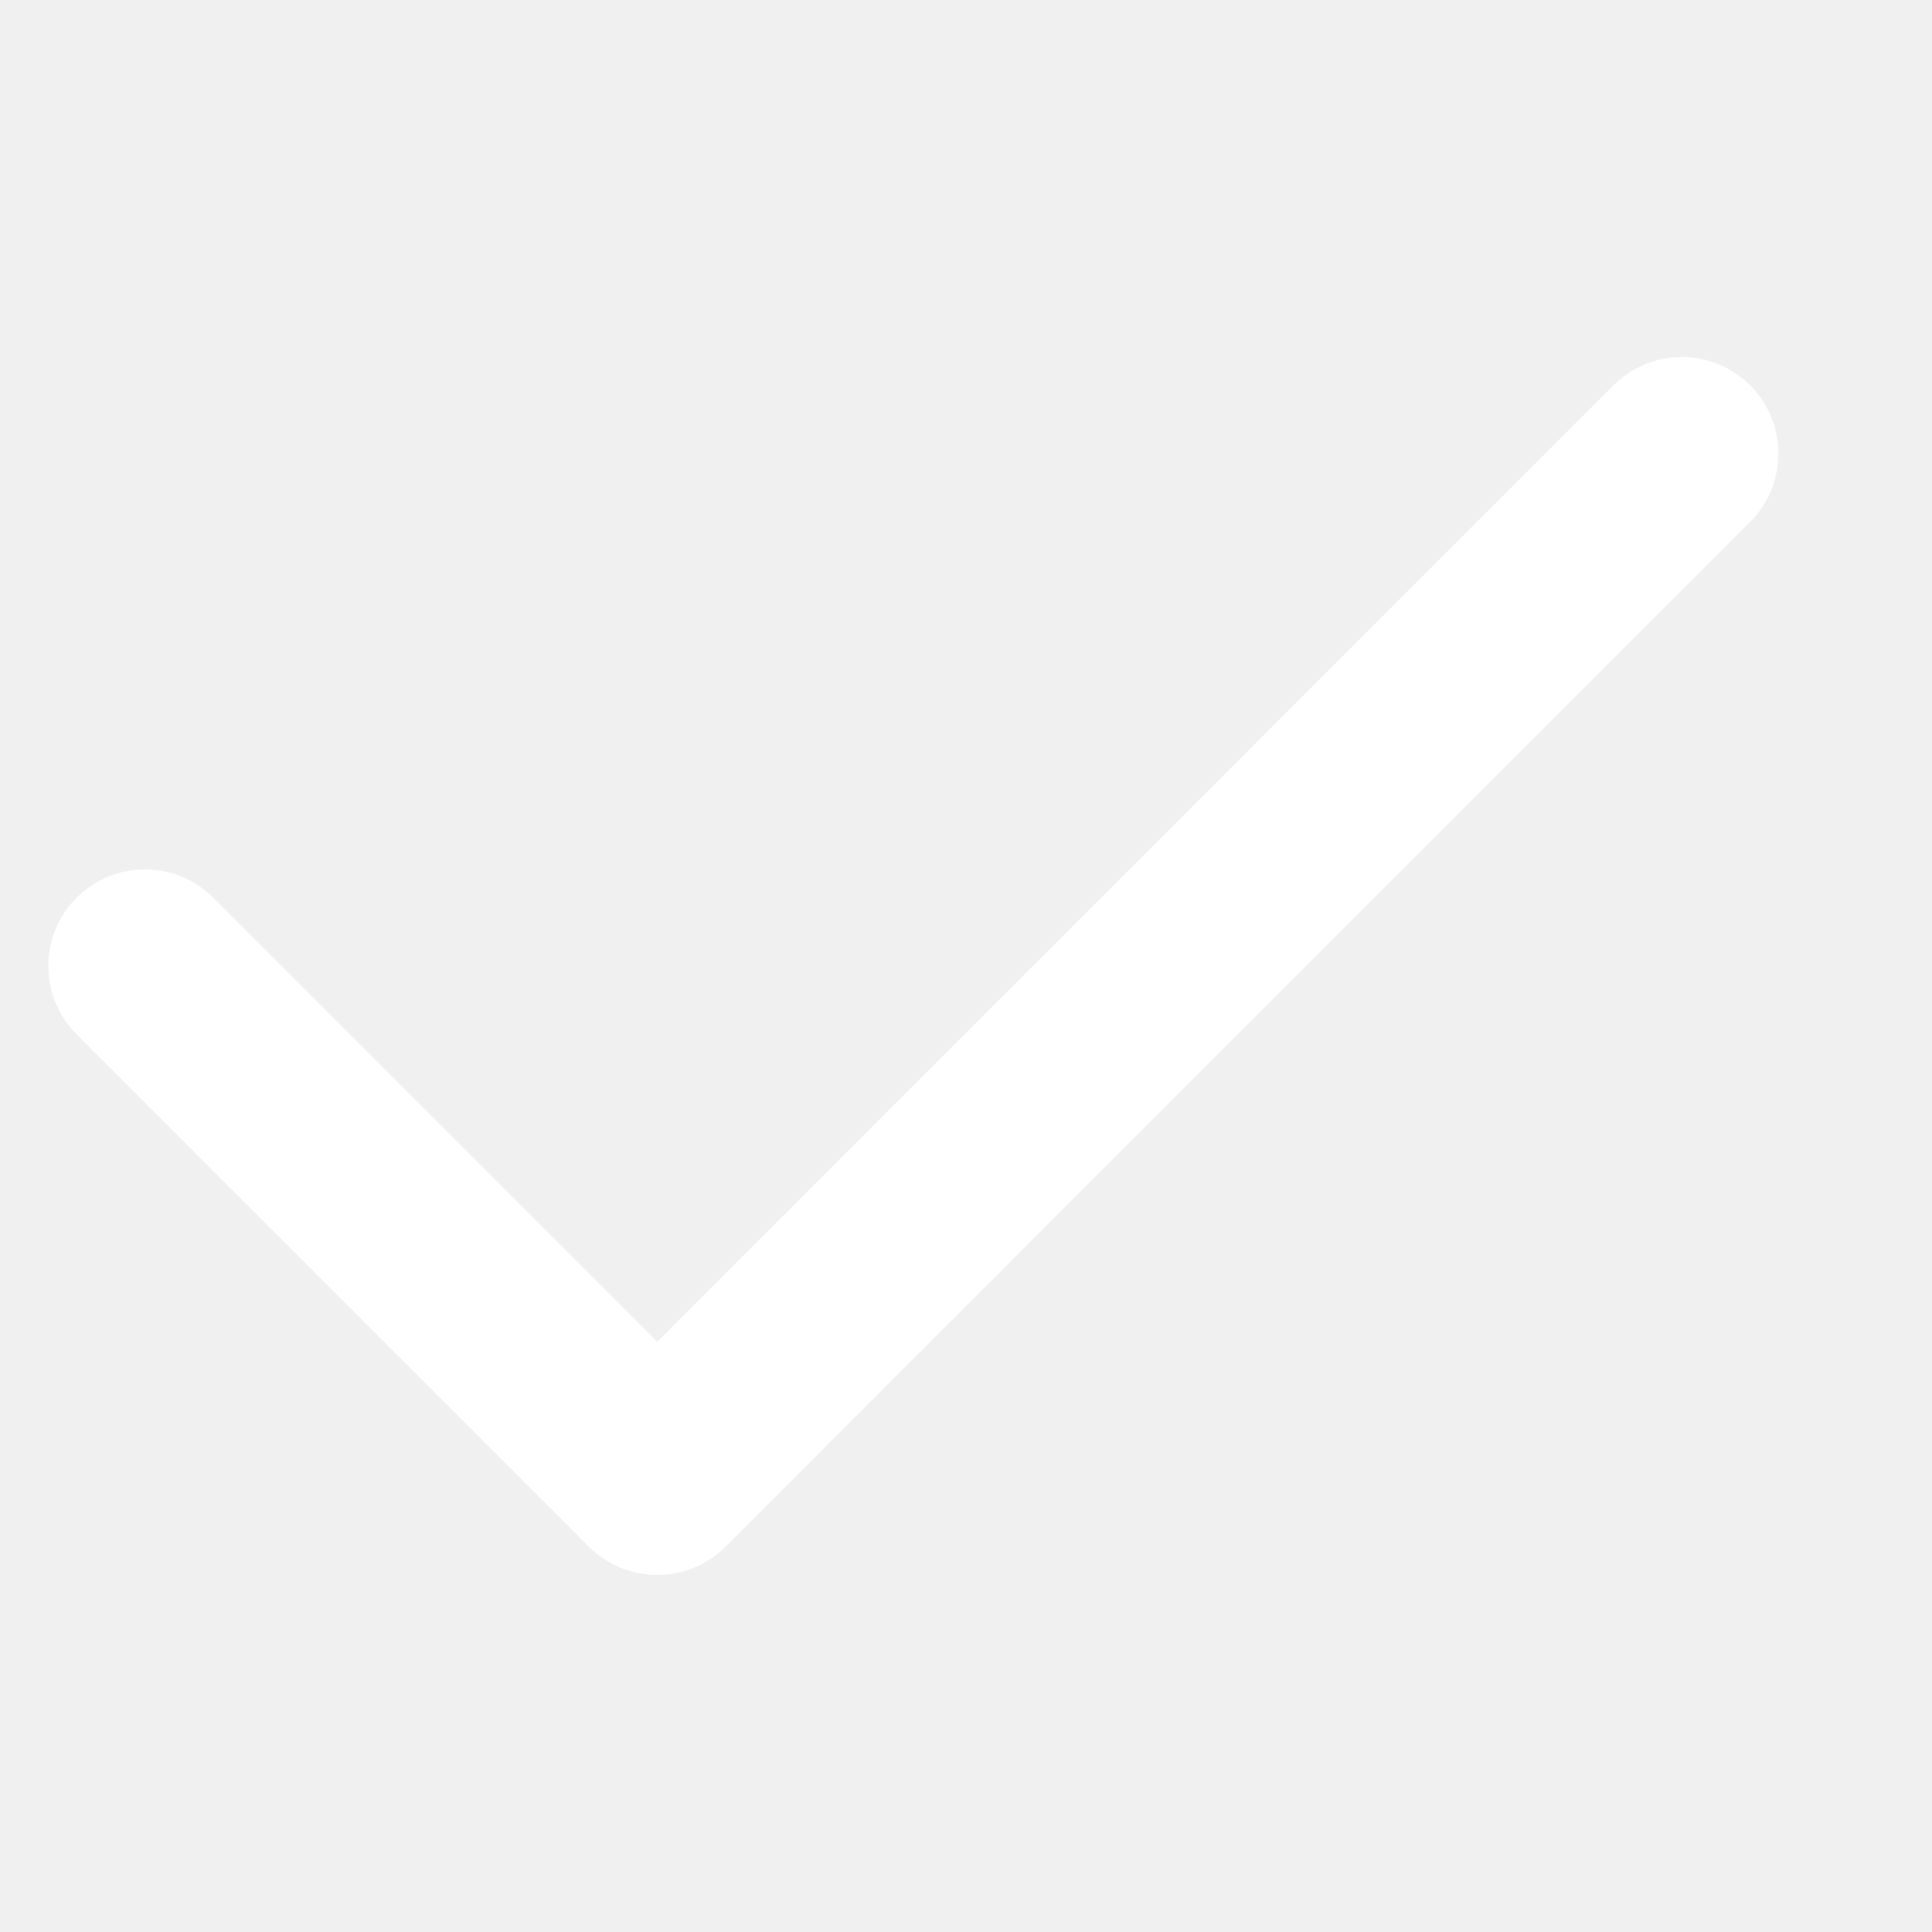
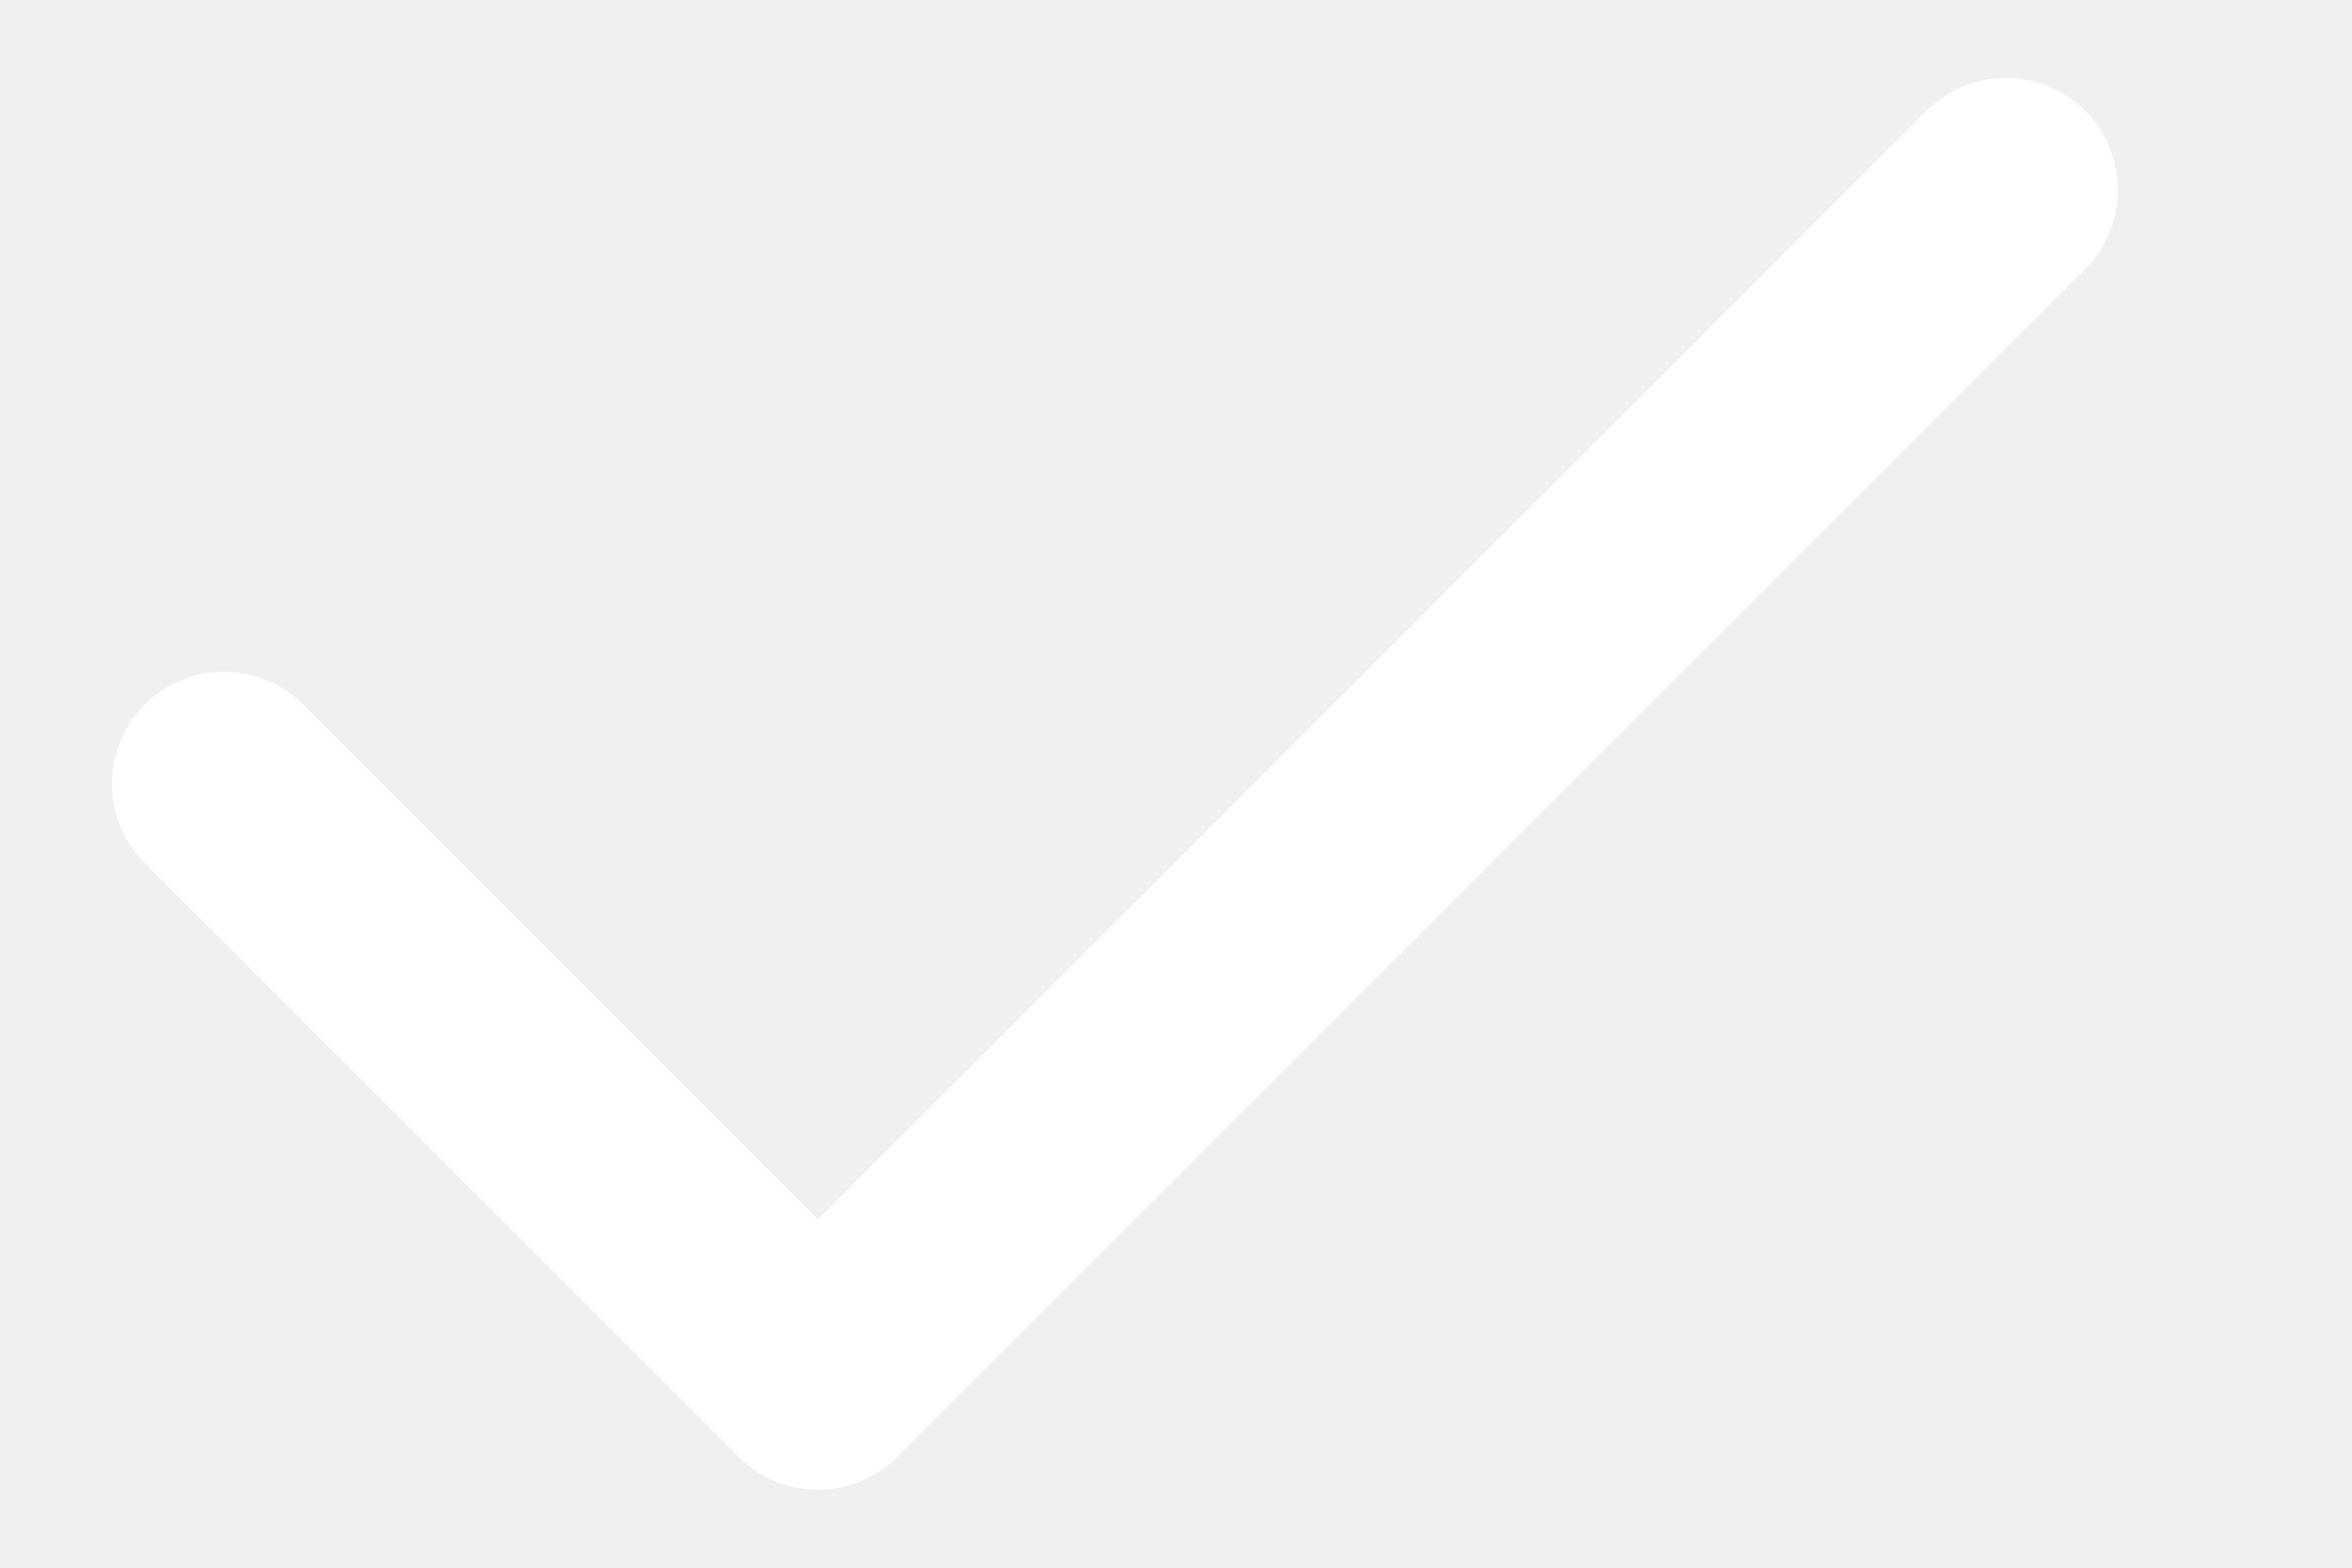
- <svg xmlns="http://www.w3.org/2000/svg" width="15" height="15" viewBox="0 0 10 7" fill="none">
+ <svg xmlns="http://www.w3.org/2000/svg" width="7.95" height="5.3" viewBox="0 0 10 7" fill="none">
  <path d="M0.75 3.5L3.402 6.152L8.705 0.848" stroke="white" stroke-linecap="round" stroke-linejoin="round" />
</svg>
